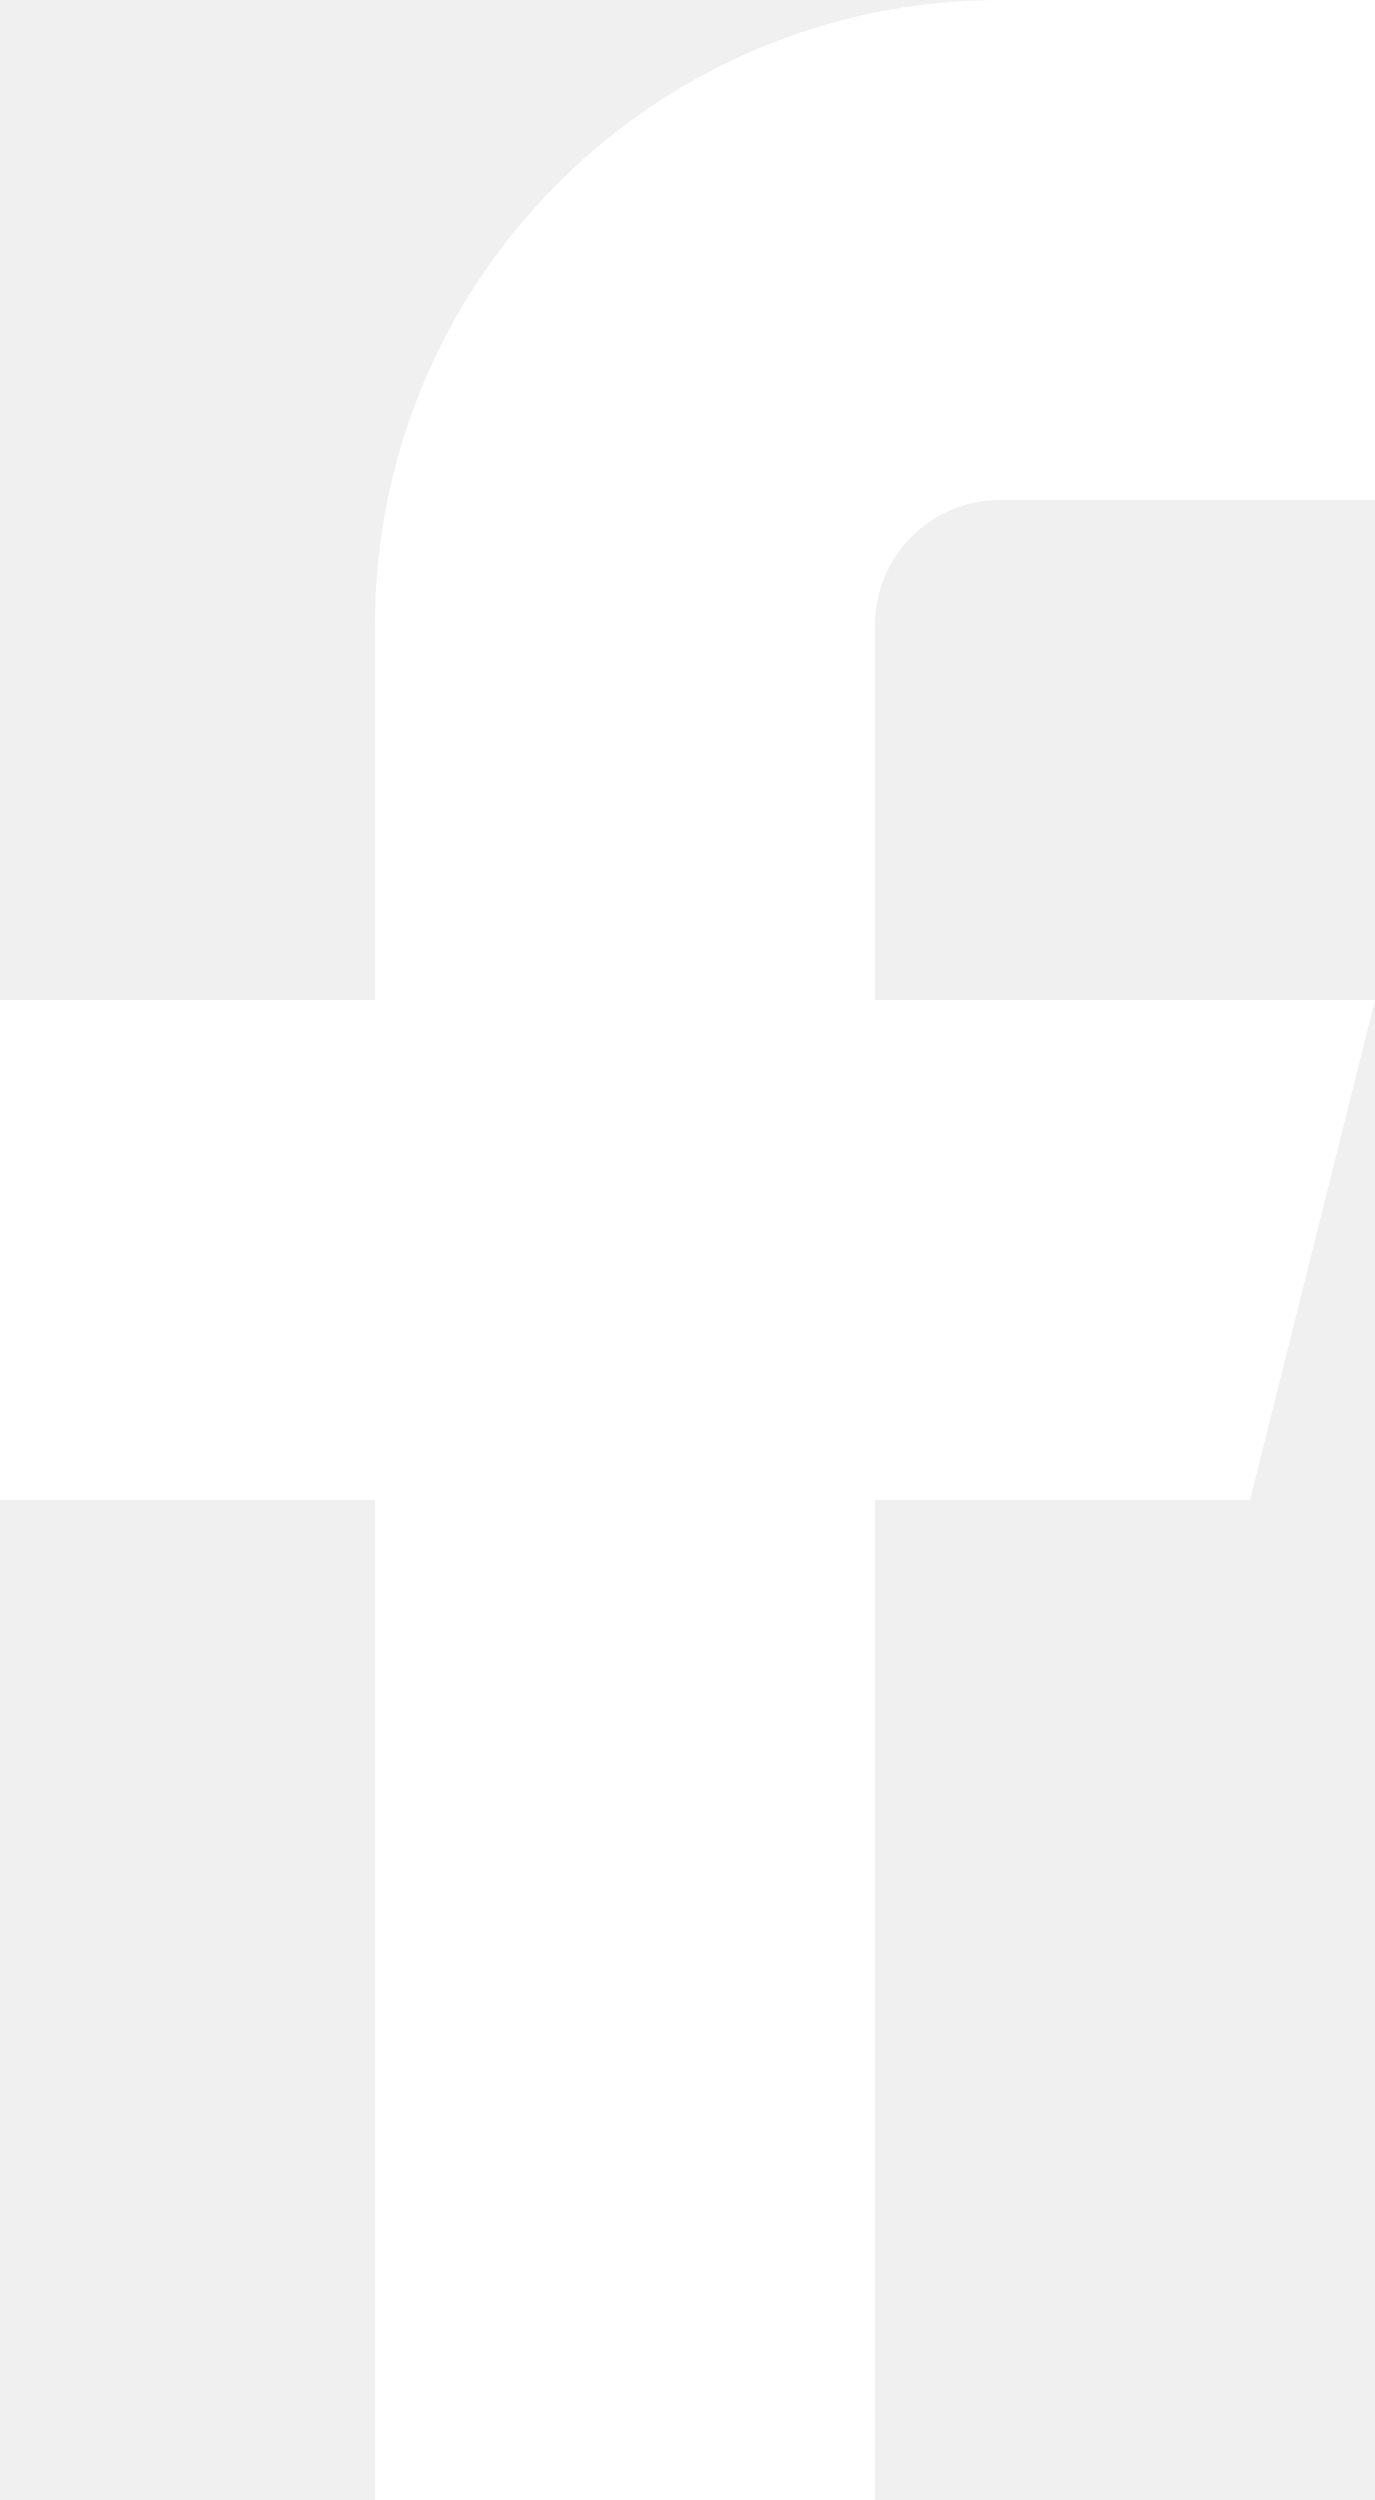
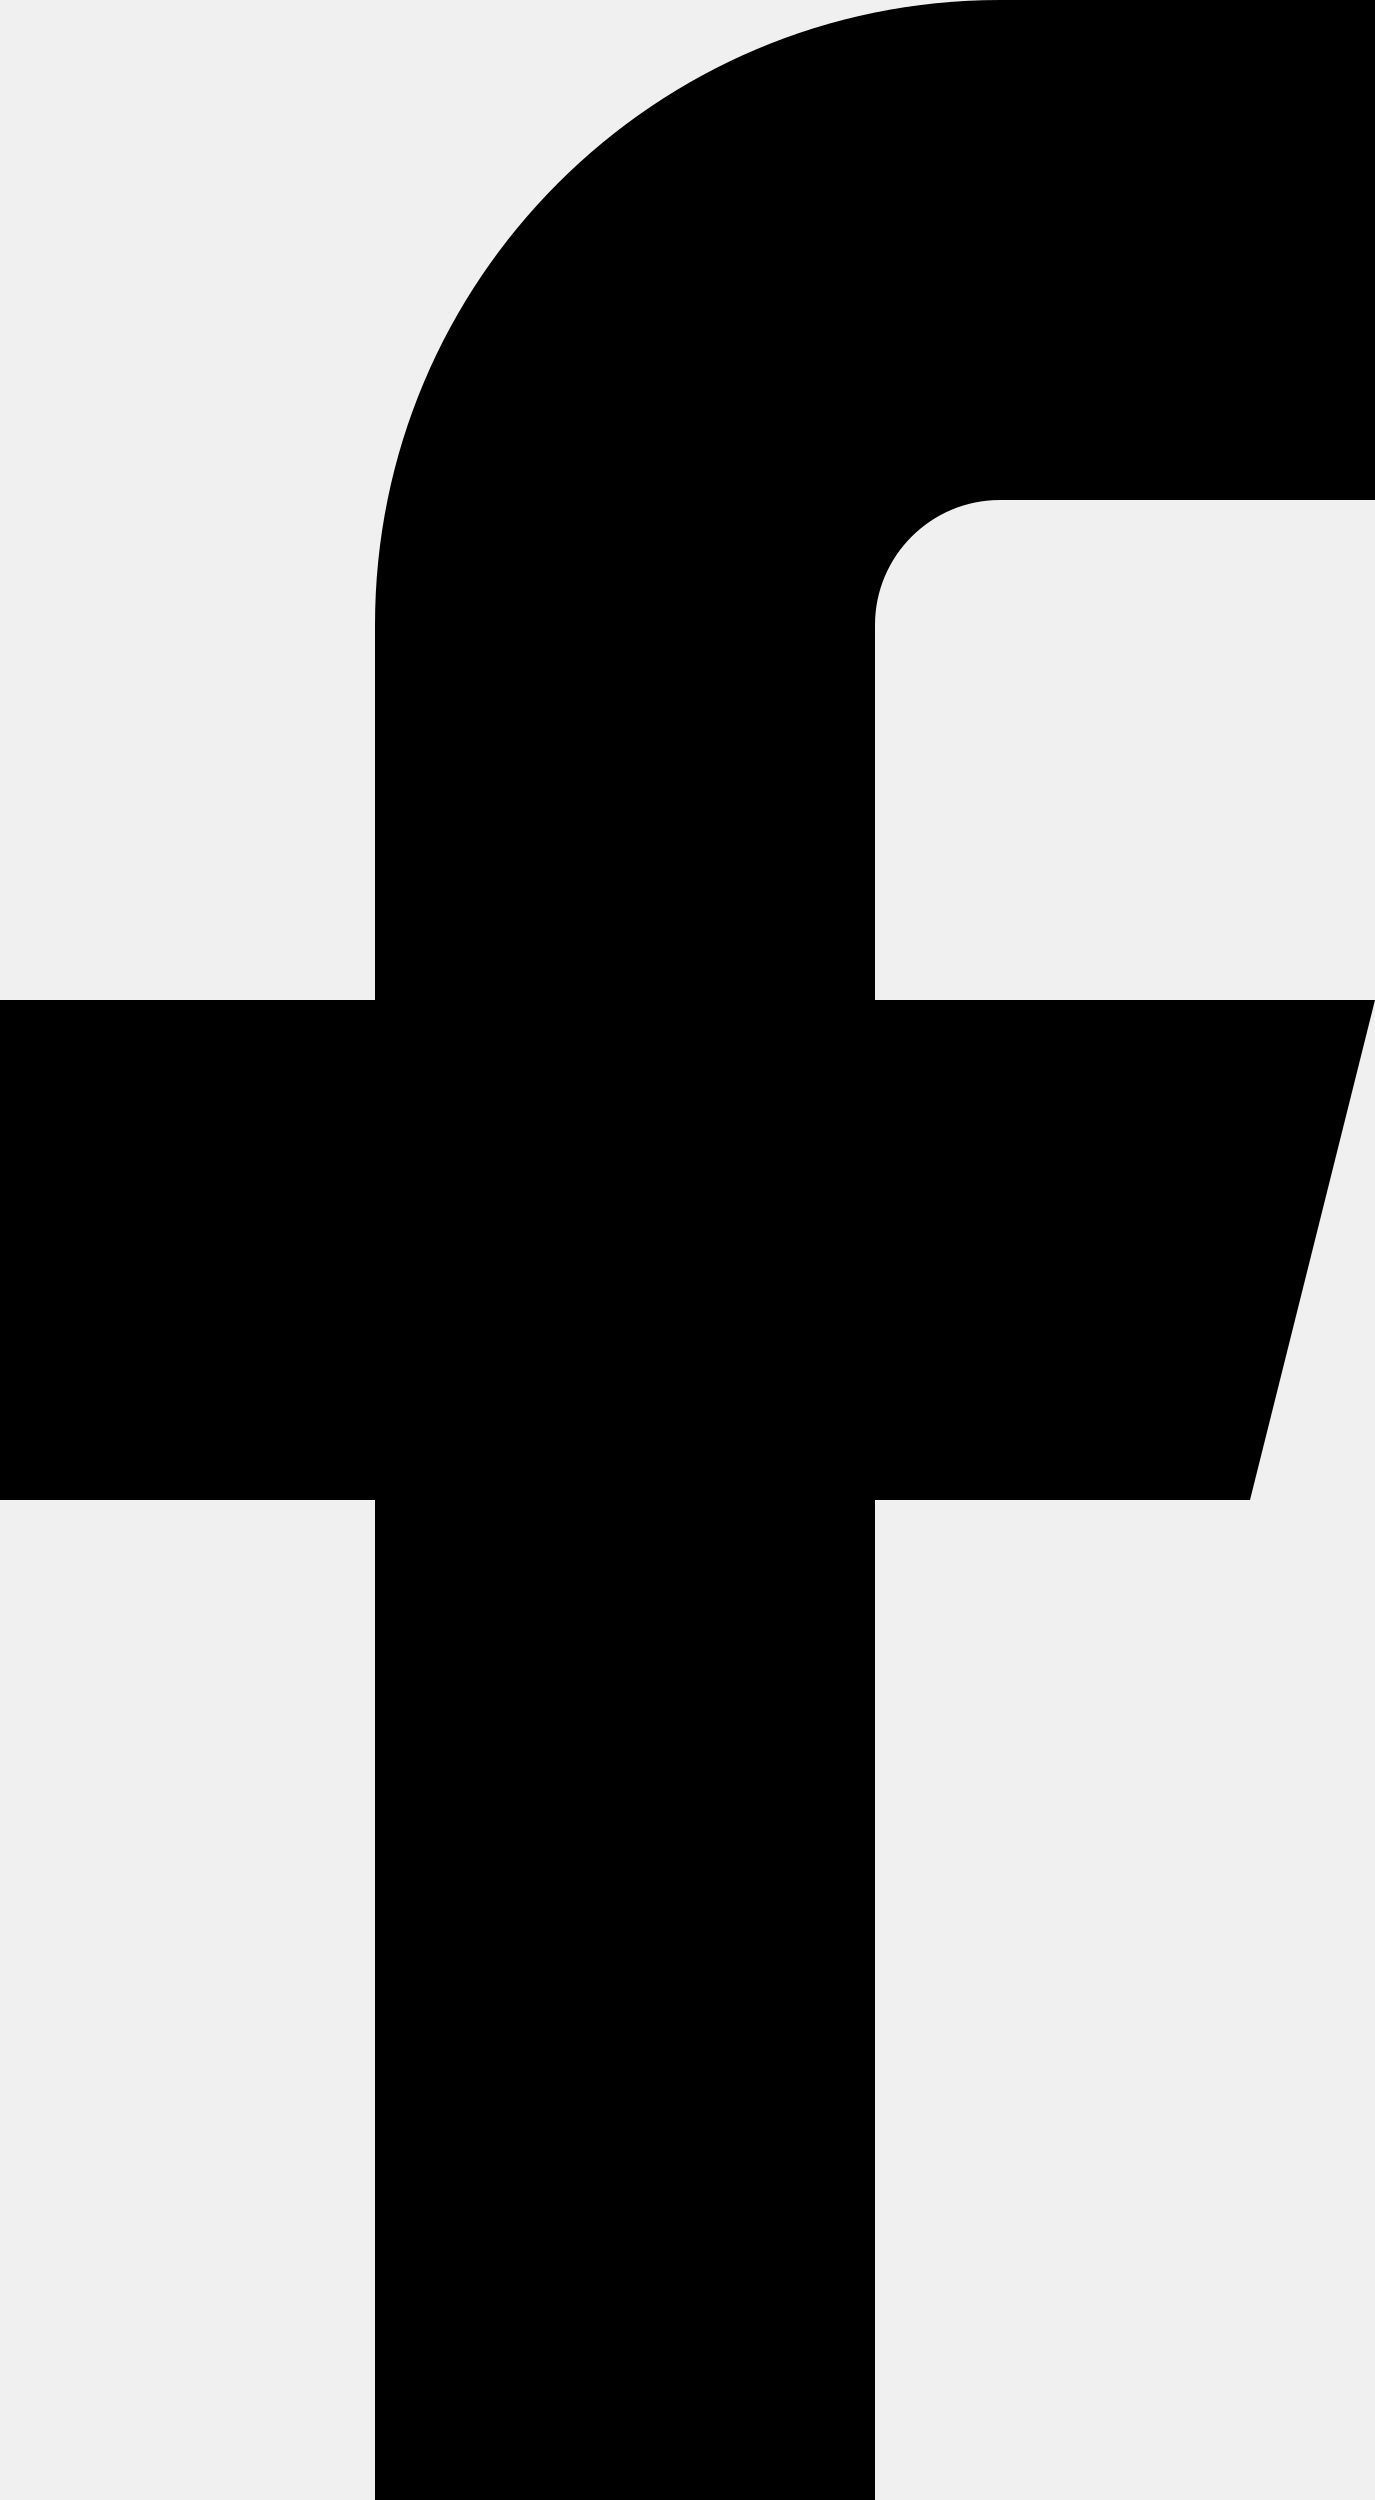
- <svg xmlns="http://www.w3.org/2000/svg" width="11" height="20" viewBox="0 0 11 20" fill="none">
-   <path fill-rule="evenodd" clip-rule="evenodd" d="M11 0H8C5.239 0 3 2.239 3 5V8H0V12H3V20H7V12H10L11 8H7V5C7 4.448 7.448 4 8 4H11V0Z" fill="white" />
+ <svg xmlns="http://www.w3.org/2000/svg" width="11" height="20" viewBox="0 0 11 20" fill="#000">
+   <path fill-rule="evenodd" clip-rule="evenodd" d="M11 0H8C5.239 0 3 2.239 3 5V8H0V12H3V20H7V12H10L11 8H7V5C7 4.448 7.448 4 8 4H11V0Z" fill="#000" />
</svg>
